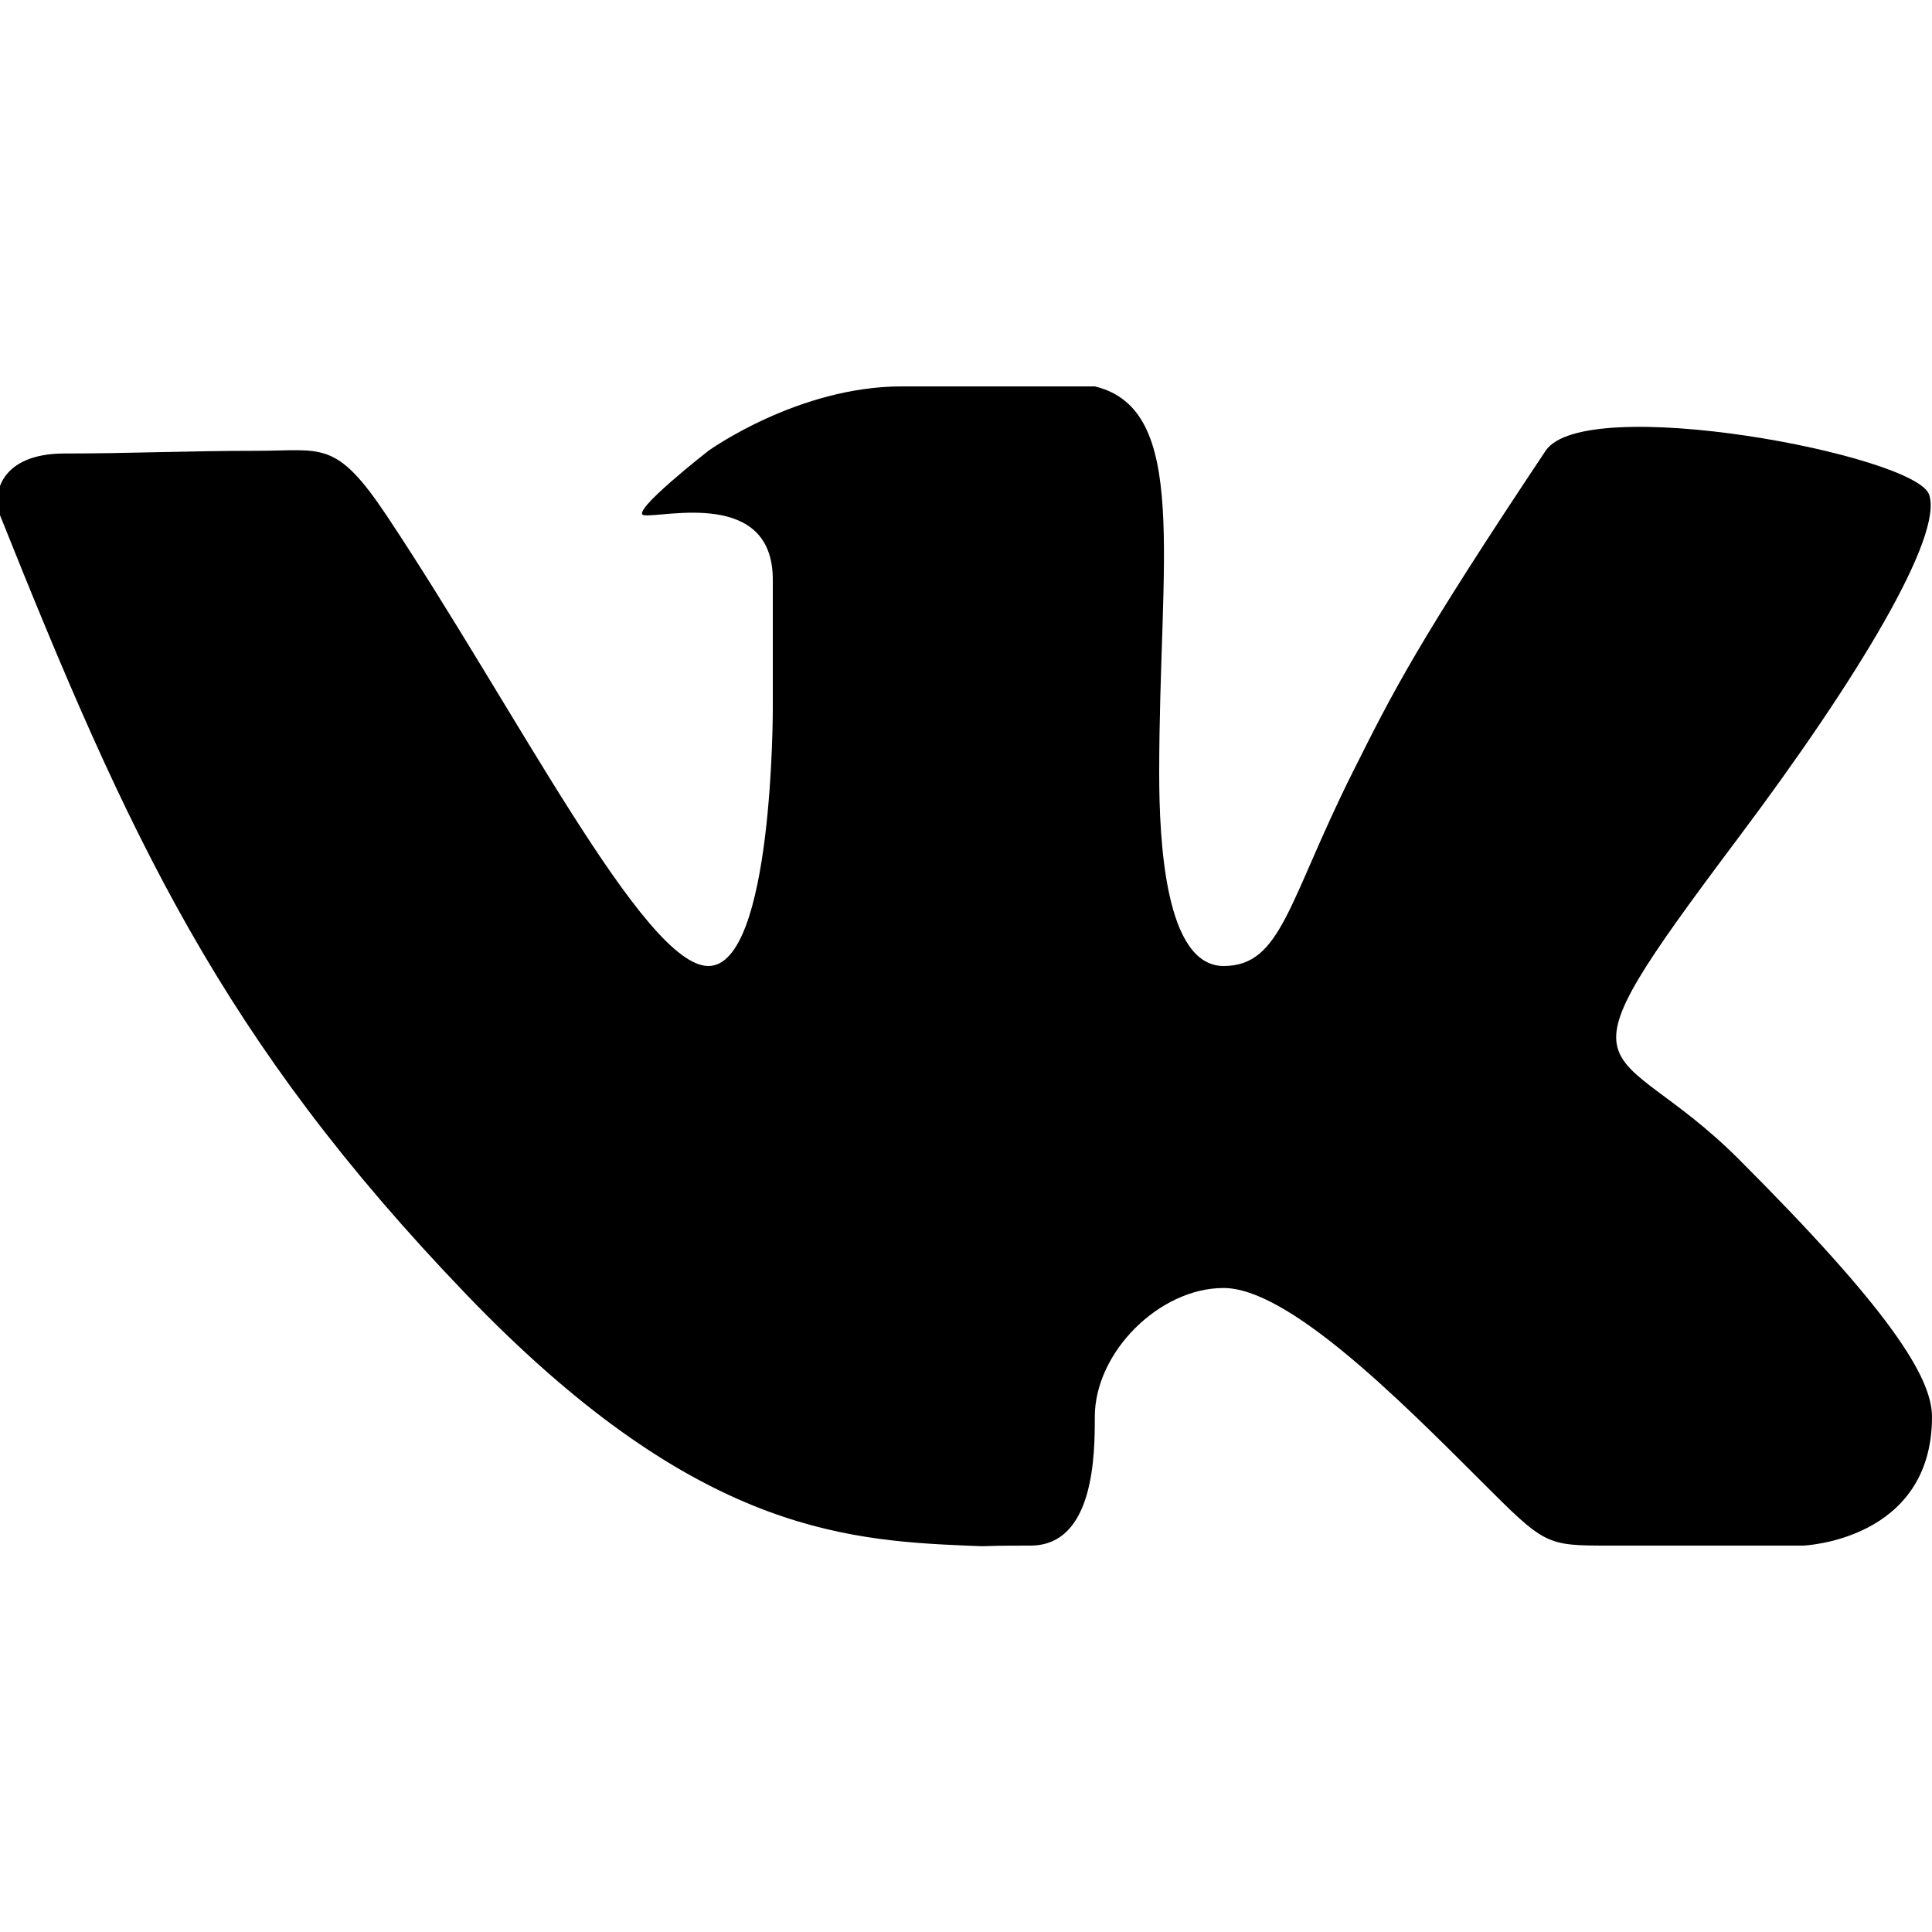
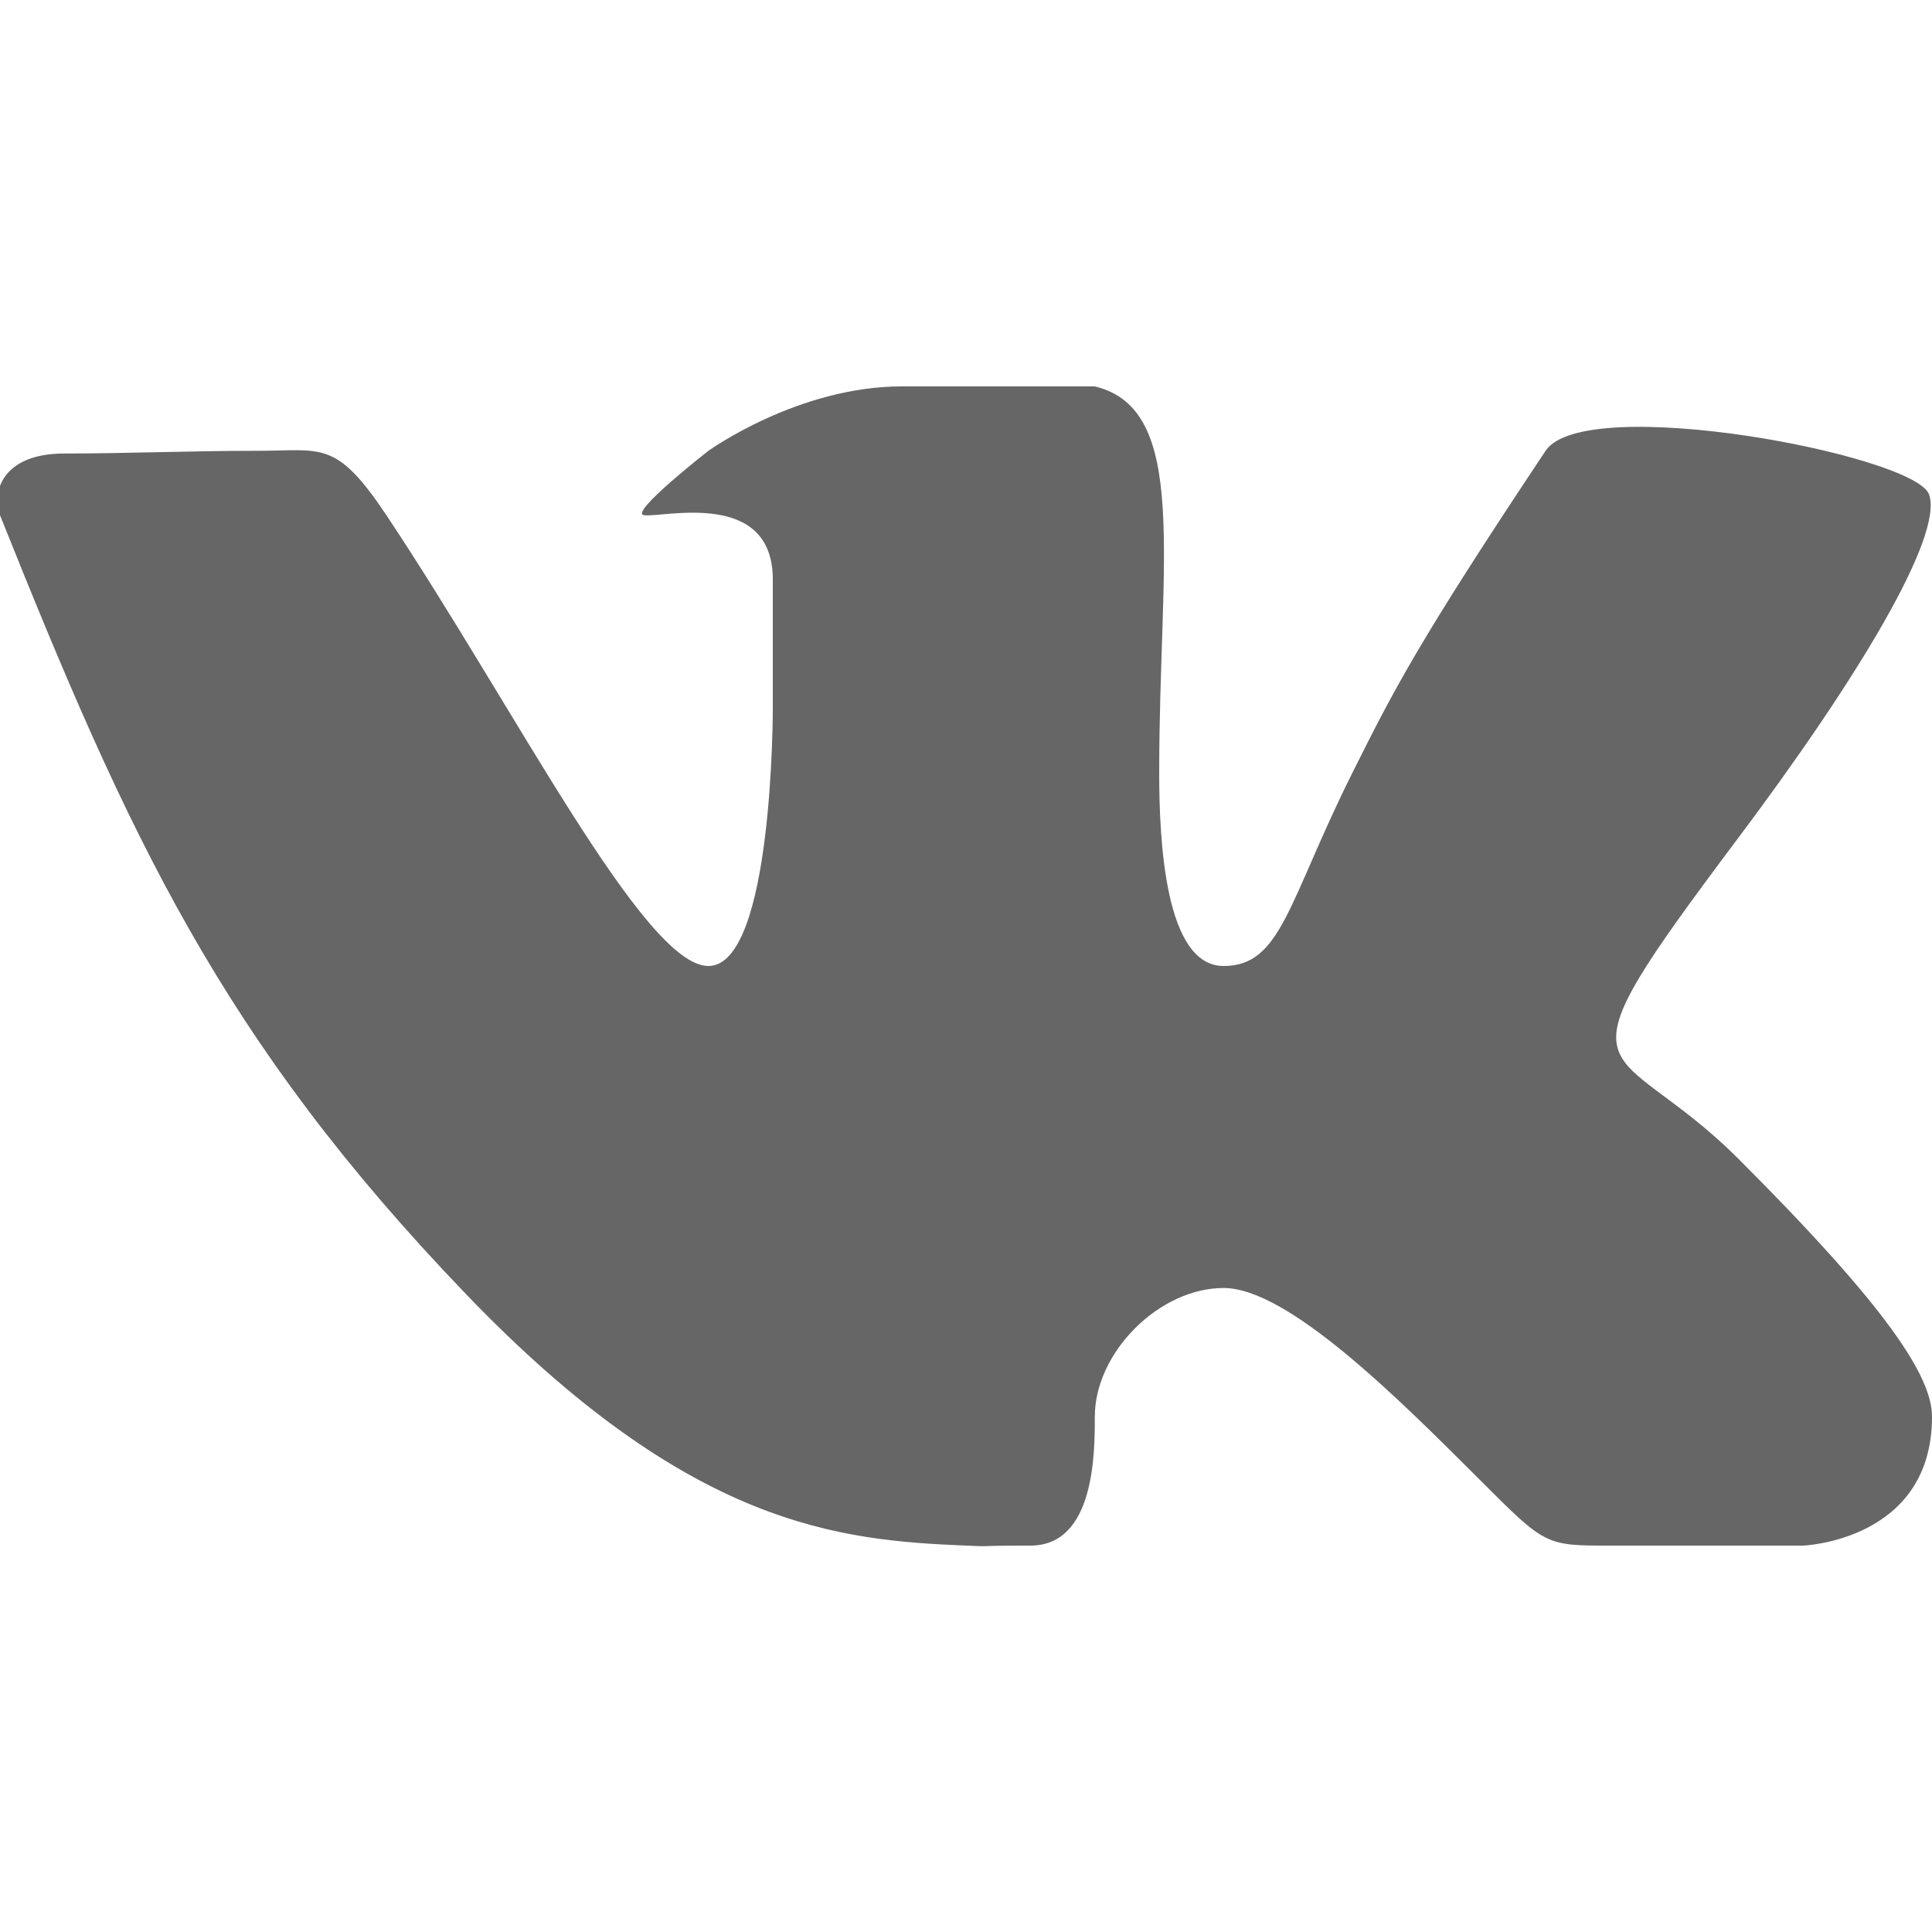
<svg xmlns="http://www.w3.org/2000/svg" enable-background="new 0 0 30 30" height="30px" id="Vkontakte" version="1.1" viewBox="0 0 30 30" width="30px" xml:space="preserve">
-   <path clip-rule="evenodd" d="M16,24c1,0,1-1.441,1-2c0-1,1-2,2-2s2.715,1.715,4,3c1,1,1,1,2,1s3,0,3,0  s2-0.076,2-2c0-0.625-0.685-1.685-3-4c-2-2-3.026-0.967,0-5c1.843-2.456,3.184-4.681,2.954-5.323C29.734,7.064,24.608,6.088,24,7  c-2,3-2.367,3.735-3,5c-1,2-1.099,3-2,3c-0.909,0-1-1.941-1-3c0-3.306,0.479-5.644-1-6c0,0-2,0-3,0c-1.61,0-3,1-3,1  s-1.241,0.968-1,1c0.298,0.04,2-0.414,2,1c0,1,0,2,0,2s0.009,4-1,4c-1,0-3-4-5-7C5.215,6.823,5,7,4,7C2.928,7,2.001,7.042,1,7.042  C0,7.042-0.128,7.679,0,8c2,5,3.437,8.14,7.237,12.096C10.722,23.725,13.05,23.918,15,24C15.5,24.021,15,24,16,24z" fill-rule="evenodd" id="VK" />
+   <path fill="#666666" clip-rule="evenodd" d="M16,24c1,0,1-1.441,1-2c0-1,1-2,2-2s2.715,1.715,4,3c1,1,1,1,2,1s3,0,3,0  s2-0.076,2-2c0-0.625-0.685-1.685-3-4c-2-2-3.026-0.967,0-5c1.843-2.456,3.184-4.681,2.954-5.323C29.734,7.064,24.608,6.088,24,7  c-2,3-2.367,3.735-3,5c-1,2-1.099,3-2,3c-0.909,0-1-1.941-1-3c0-3.306,0.479-5.644-1-6c0,0-2,0-3,0c-1.61,0-3,1-3,1  s-1.241,0.968-1,1c0.298,0.04,2-0.414,2,1c0,1,0,2,0,2s0.009,4-1,4c-1,0-3-4-5-7C5.215,6.823,5,7,4,7C2.928,7,2.001,7.042,1,7.042  C0,7.042-0.128,7.679,0,8c2,5,3.437,8.14,7.237,12.096C10.722,23.725,13.05,23.918,15,24C15.5,24.021,15,24,16,24z" fill-rule="evenodd" id="VK" />
</svg>
